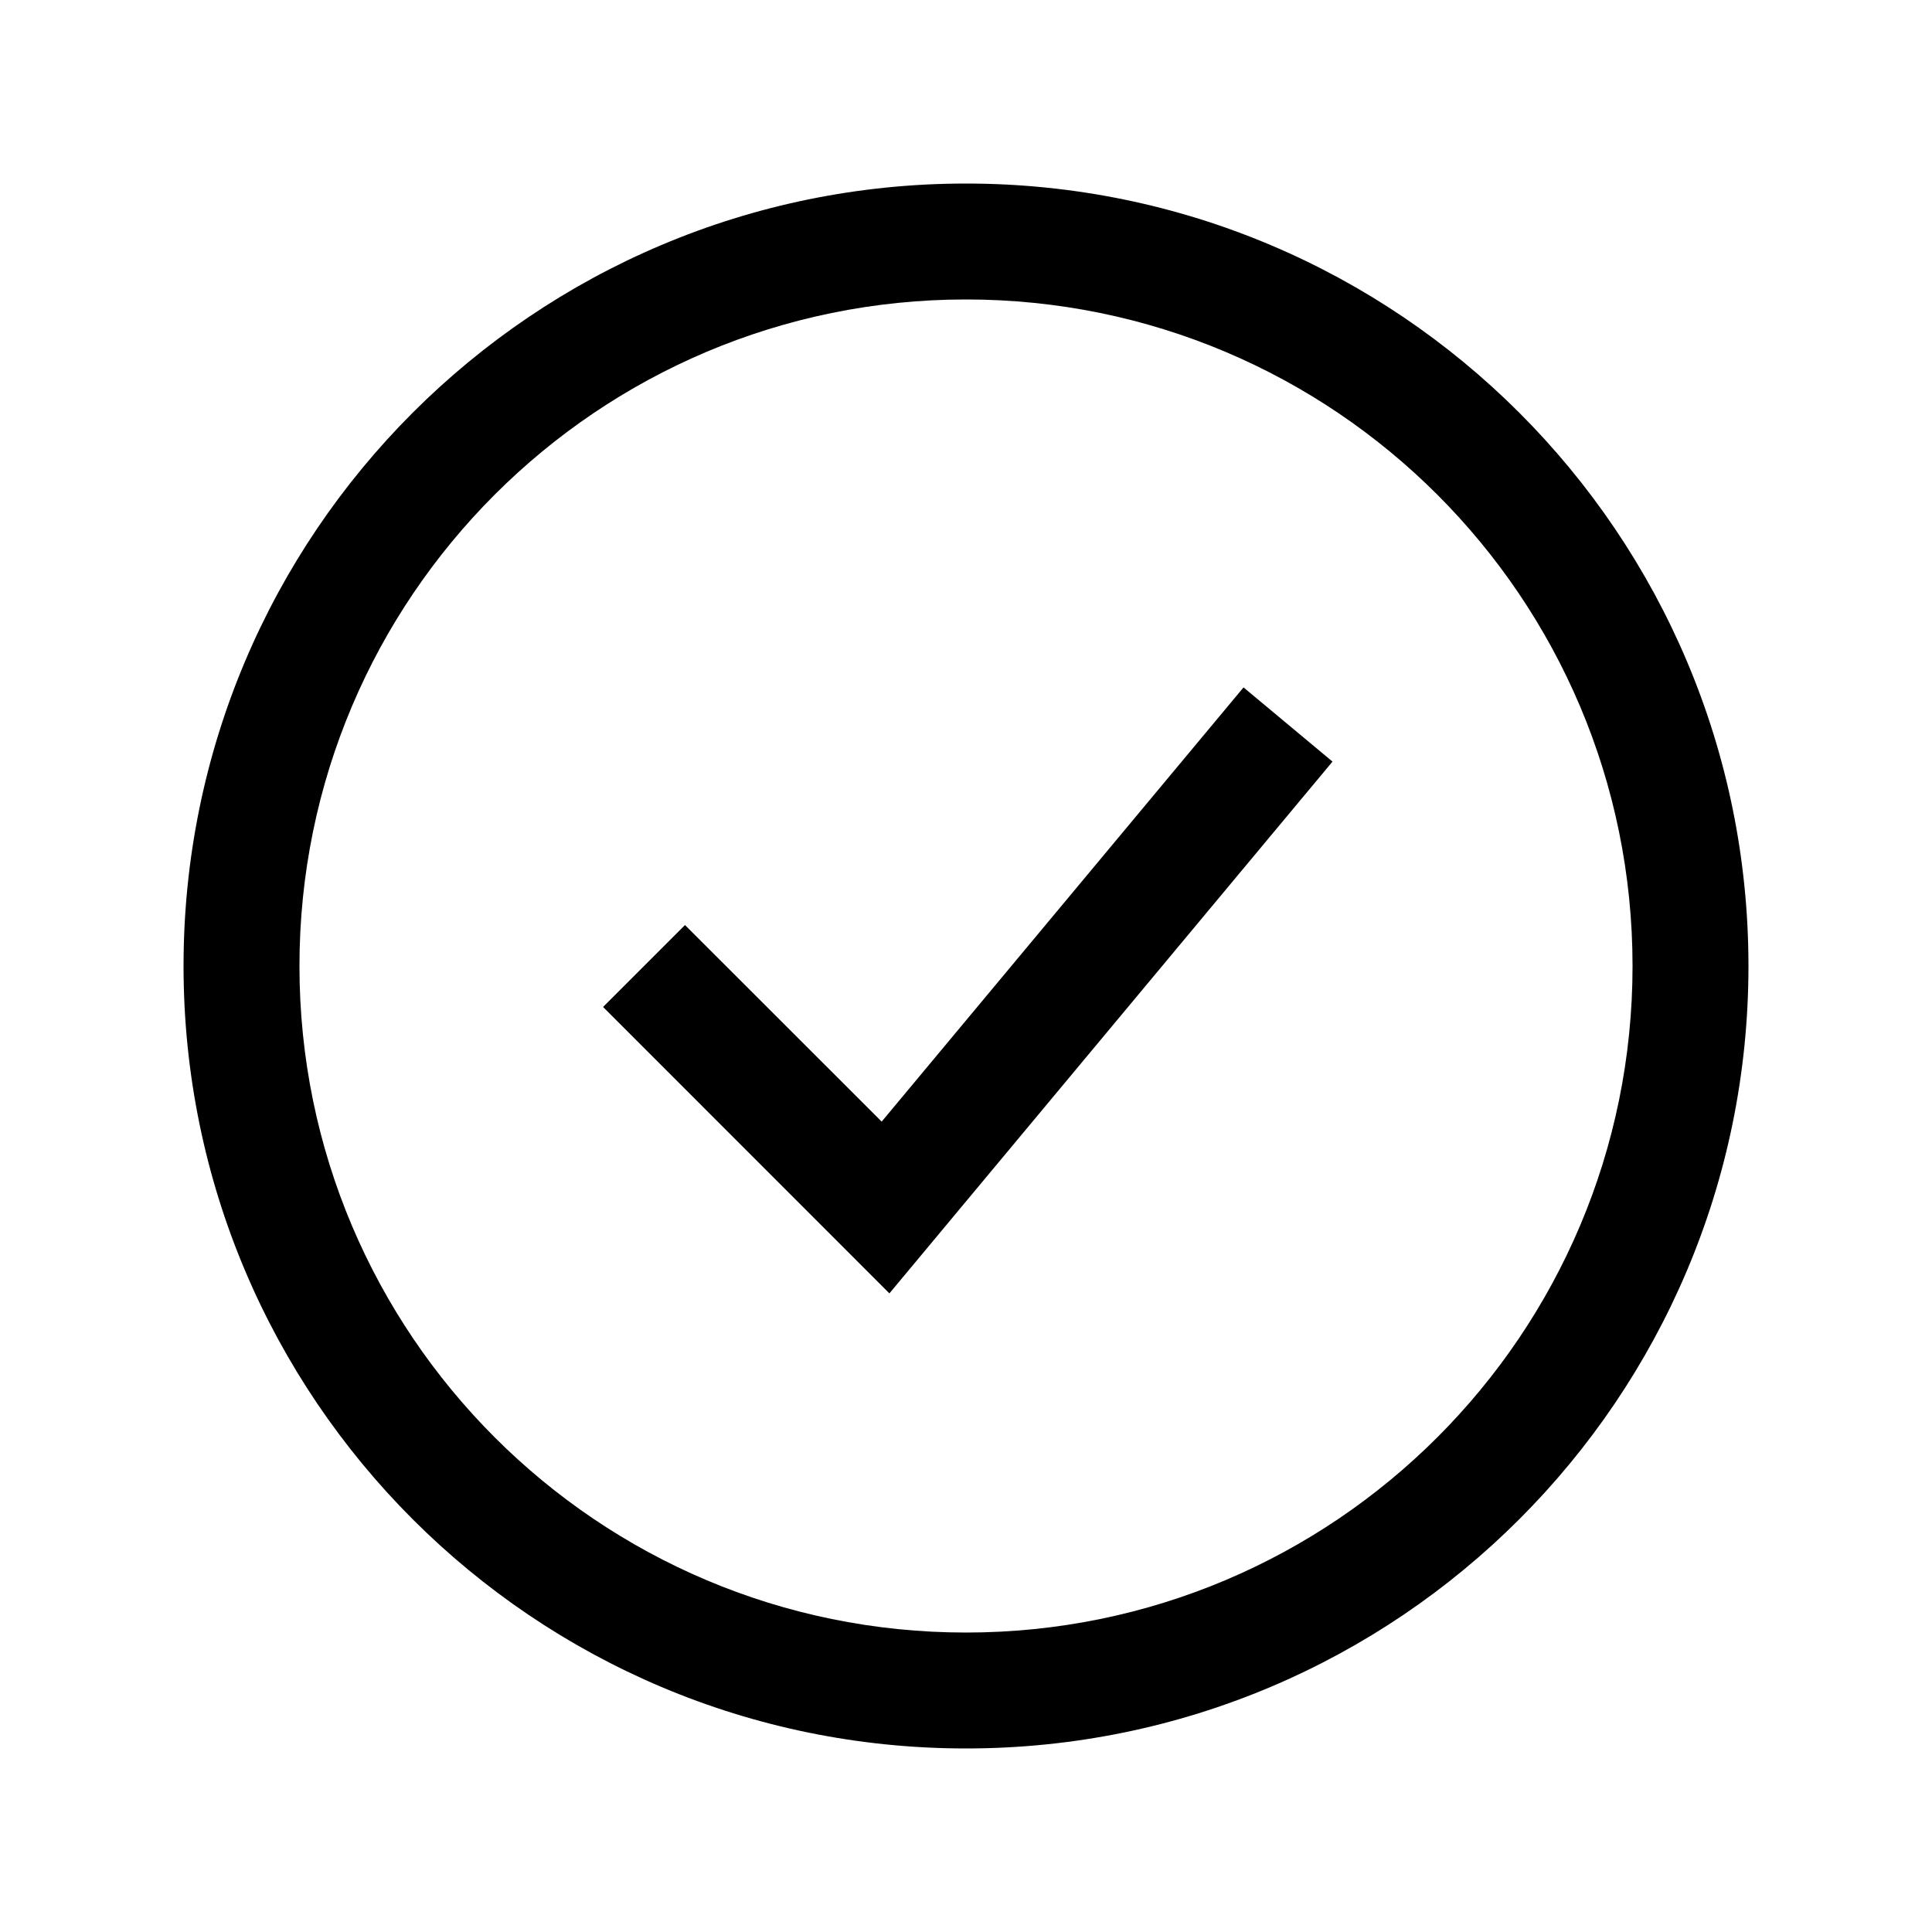
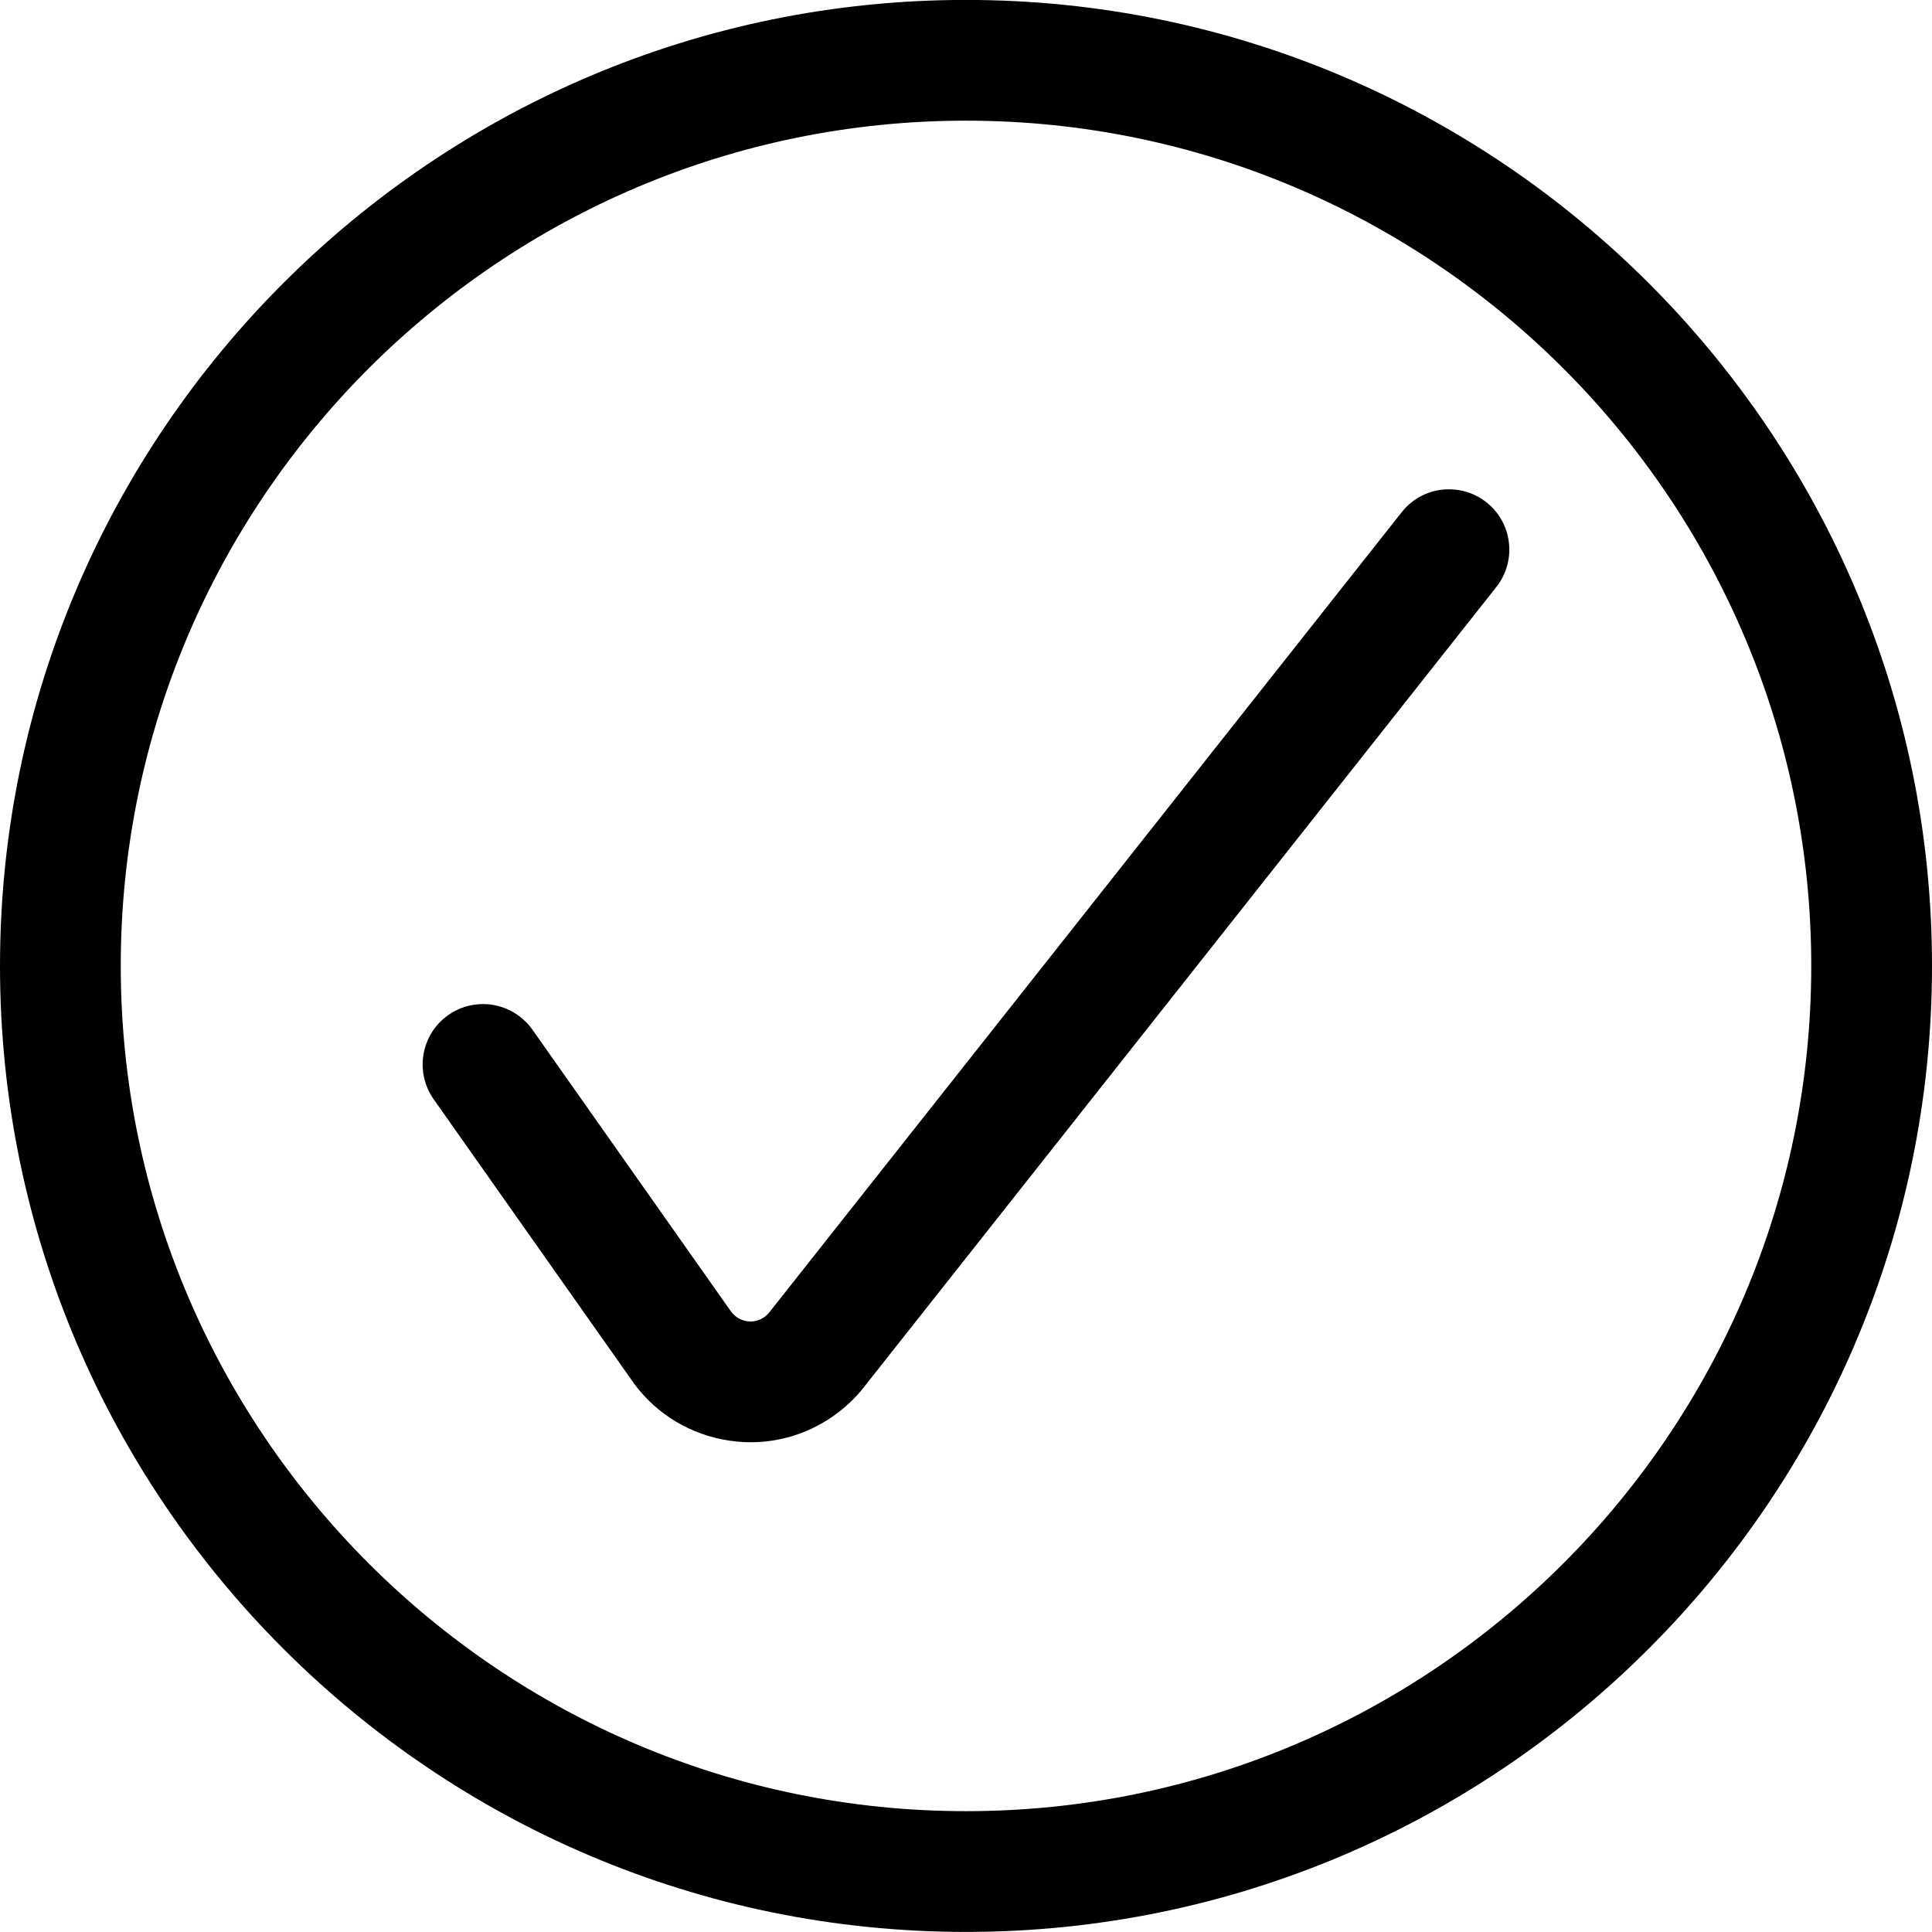
- <svg xmlns="http://www.w3.org/2000/svg" width="20" height="20" viewBox="0 0 20 20" fill="none">
-   <path fill-rule="evenodd" clip-rule="evenodd" d="M10 3.1C6.189 3.1 3.1 6.189 3.1 10C3.1 13.811 6.189 16.9 10 16.9C13.811 16.9 16.9 13.811 16.9 10C16.9 6.189 13.811 3.1 10 3.1ZM1.9 10C1.9 5.526 5.526 1.9 10 1.9C14.473 1.9 18.1 5.526 18.1 10C18.1 14.473 14.473 18.1 10 18.1C5.526 18.1 1.9 14.473 1.9 10Z" fill="currentColor" />
-   <path fill-rule="evenodd" clip-rule="evenodd" d="M13.794 7.884L9.207 13.389L6.243 10.424L7.091 9.576L9.127 11.611L12.873 7.116L13.794 7.884Z" fill="currentColor" />
+ <svg xmlns="http://www.w3.org/2000/svg" width="48" height="48" viewBox="0 0 48 48" fill="none">
+   <g clip-path="url(#clip0_4_553)">
+     <path d="M18.65 35.832C18.416 35.832 18.18 35.808 17.946 35.762C17.002 35.574 16.188 35.032 15.654 34.234L10.774 27.31C10.298 26.634 10.46 25.696 11.136 25.22C11.39 25.04 11.688 24.946 12 24.946C12.488 24.946 12.946 25.184 13.228 25.582L18.128 32.536C18.236 32.698 18.368 32.788 18.53 32.82C18.57 32.828 18.61 32.832 18.65 32.832C18.766 32.832 18.88 32.796 18.978 32.73C19.034 32.692 19.082 32.646 19.122 32.594L34.826 12.724C35.11 12.364 35.538 12.156 36 12.156C36.336 12.156 36.666 12.27 36.928 12.478C37.242 12.726 37.442 13.082 37.488 13.48C37.534 13.878 37.424 14.27 37.176 14.584L21.49 34.43C21.264 34.728 20.976 34.998 20.644 35.222C20.05 35.622 19.36 35.832 18.65 35.832Z" fill="currentColor" />
+     <path d="M24 47.998C10.766 47.998 0 37.232 0 23.998C0 10.764 10.766 -0.002 24 -0.002C37.234 -0.002 48 10.764 48 23.998C48 37.232 37.234 47.998 24 47.998ZM24 2.998C12.42 2.998 3 12.418 3 23.998C3 35.578 12.42 44.998 24 44.998C35.58 44.998 45 35.578 45 23.998C45 12.418 35.58 2.998 24 2.998Z" fill="currentColor" />
+   </g>
+   <defs>
+     <clipPath id="clip0_4_553">
+       <rect width="48" height="48" fill="currentColor" />
+     </clipPath>
+   </defs>
</svg>
